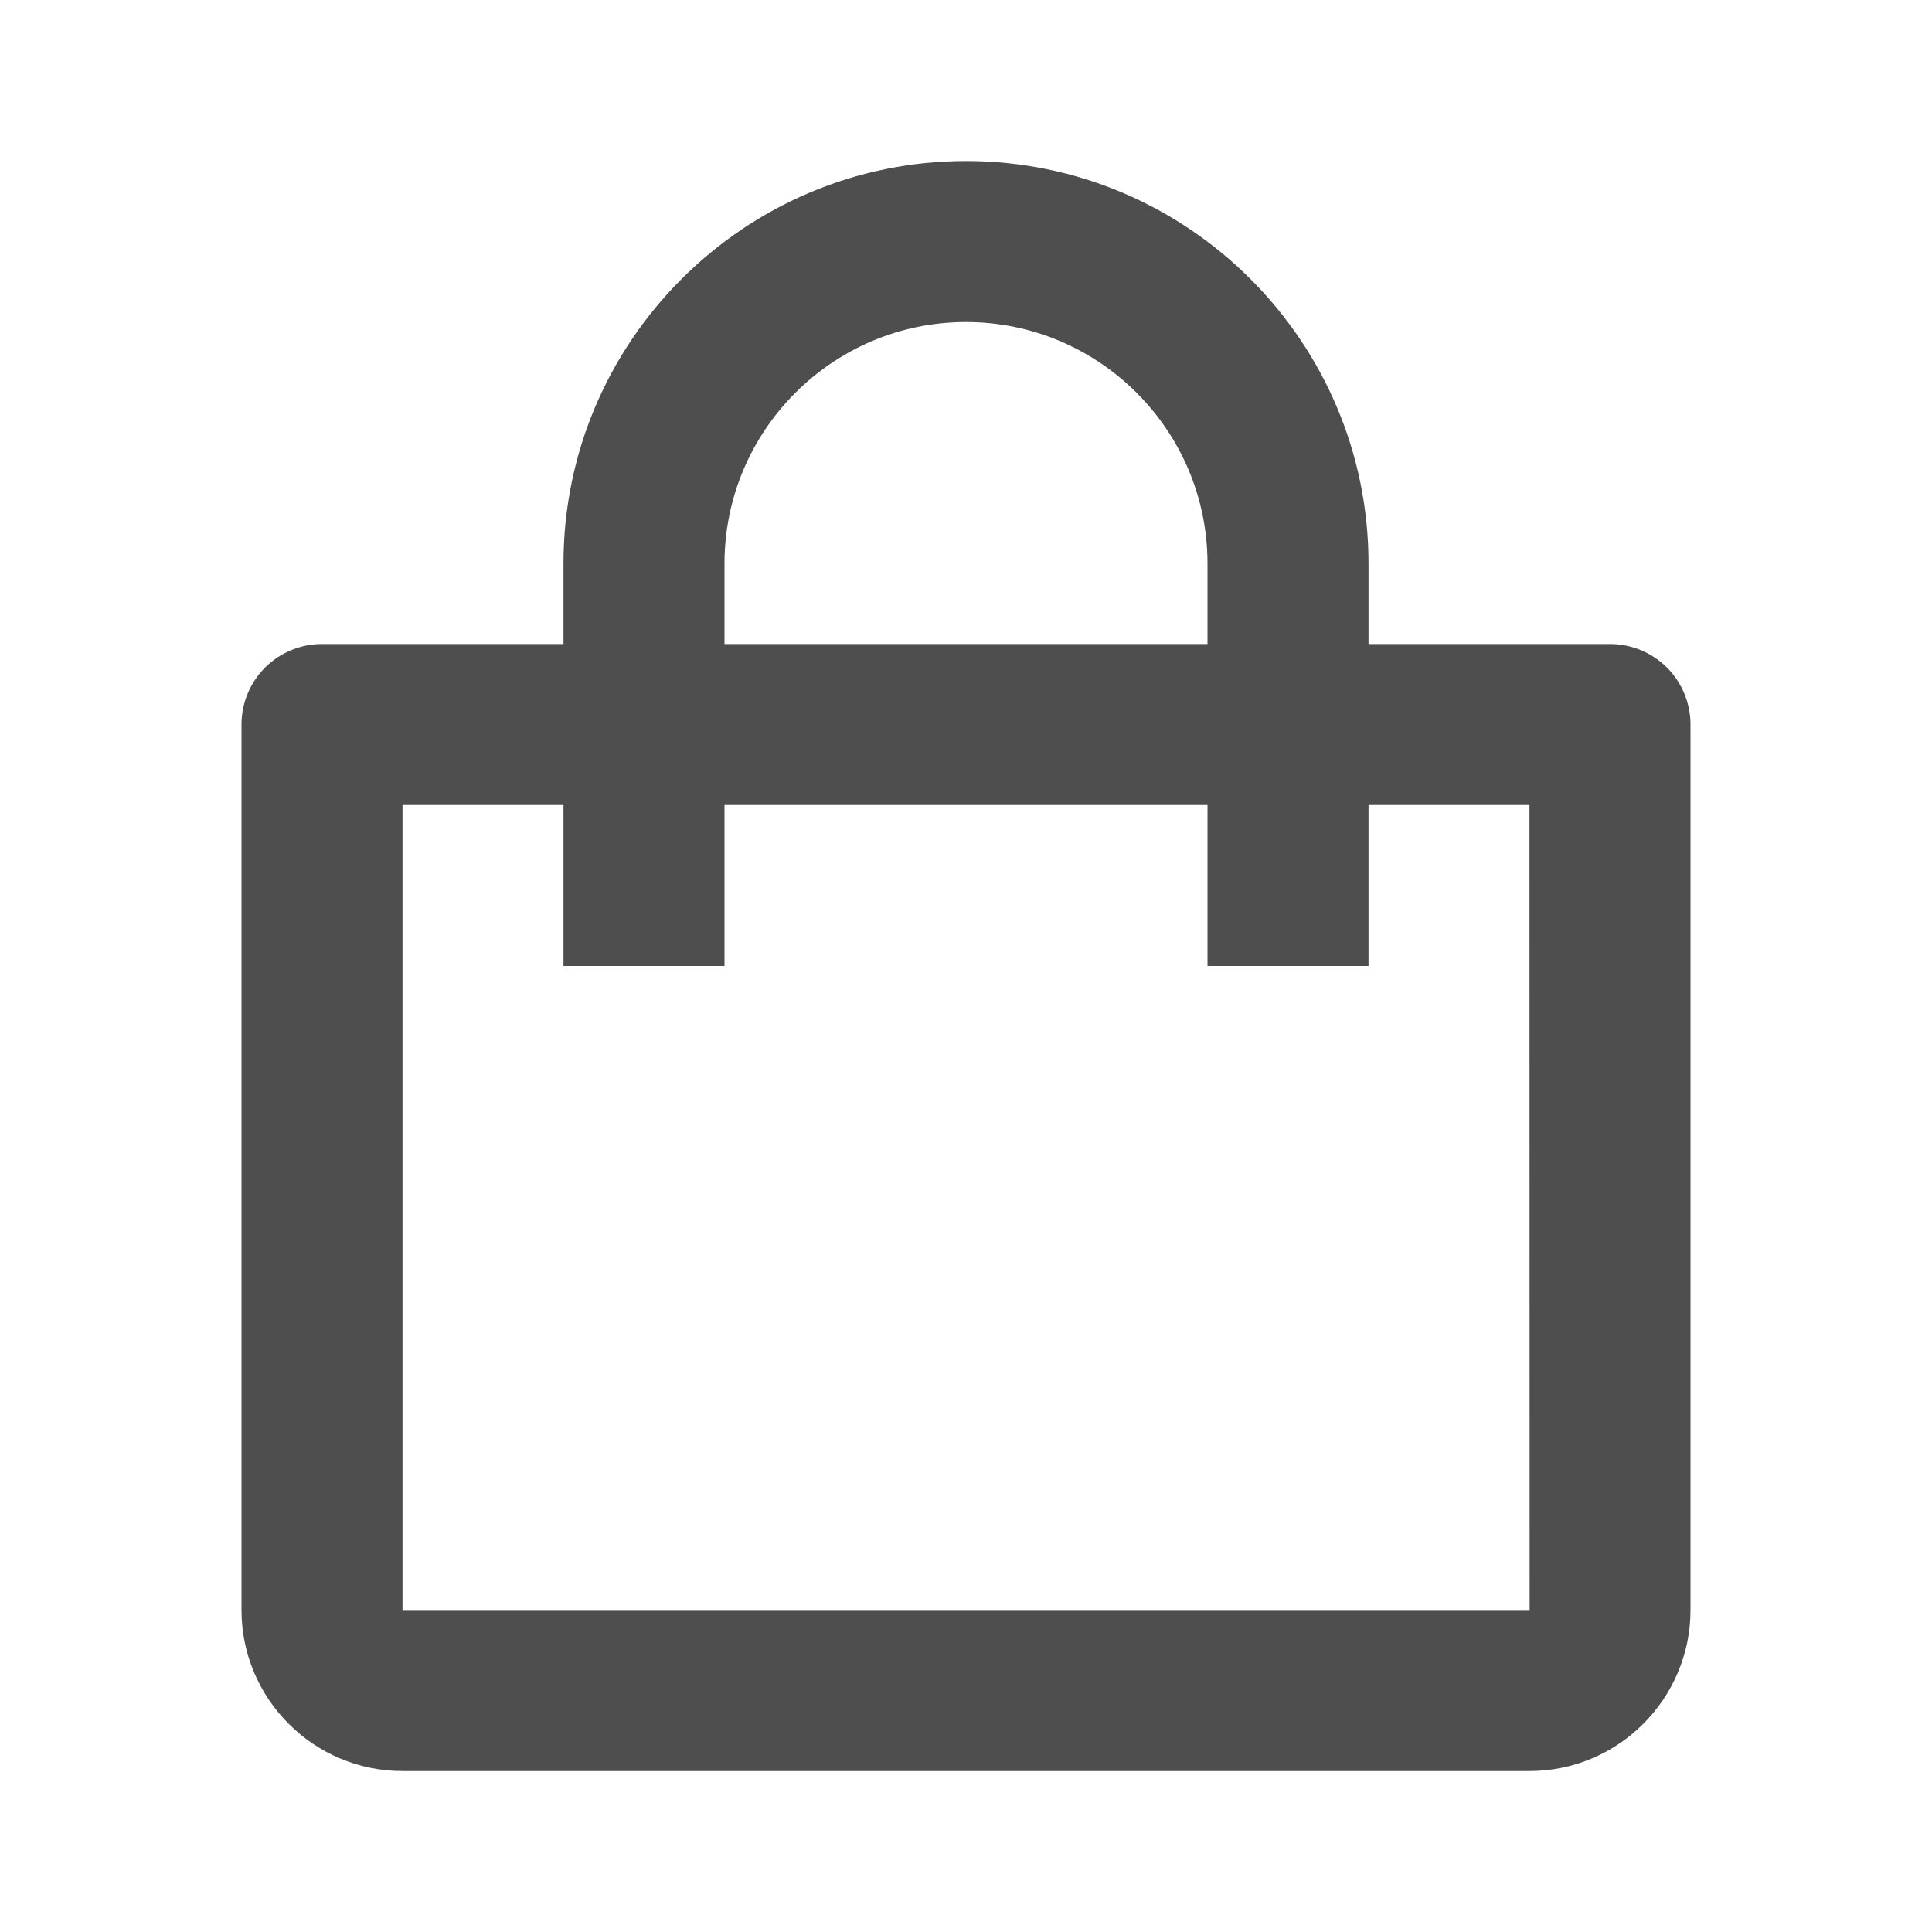
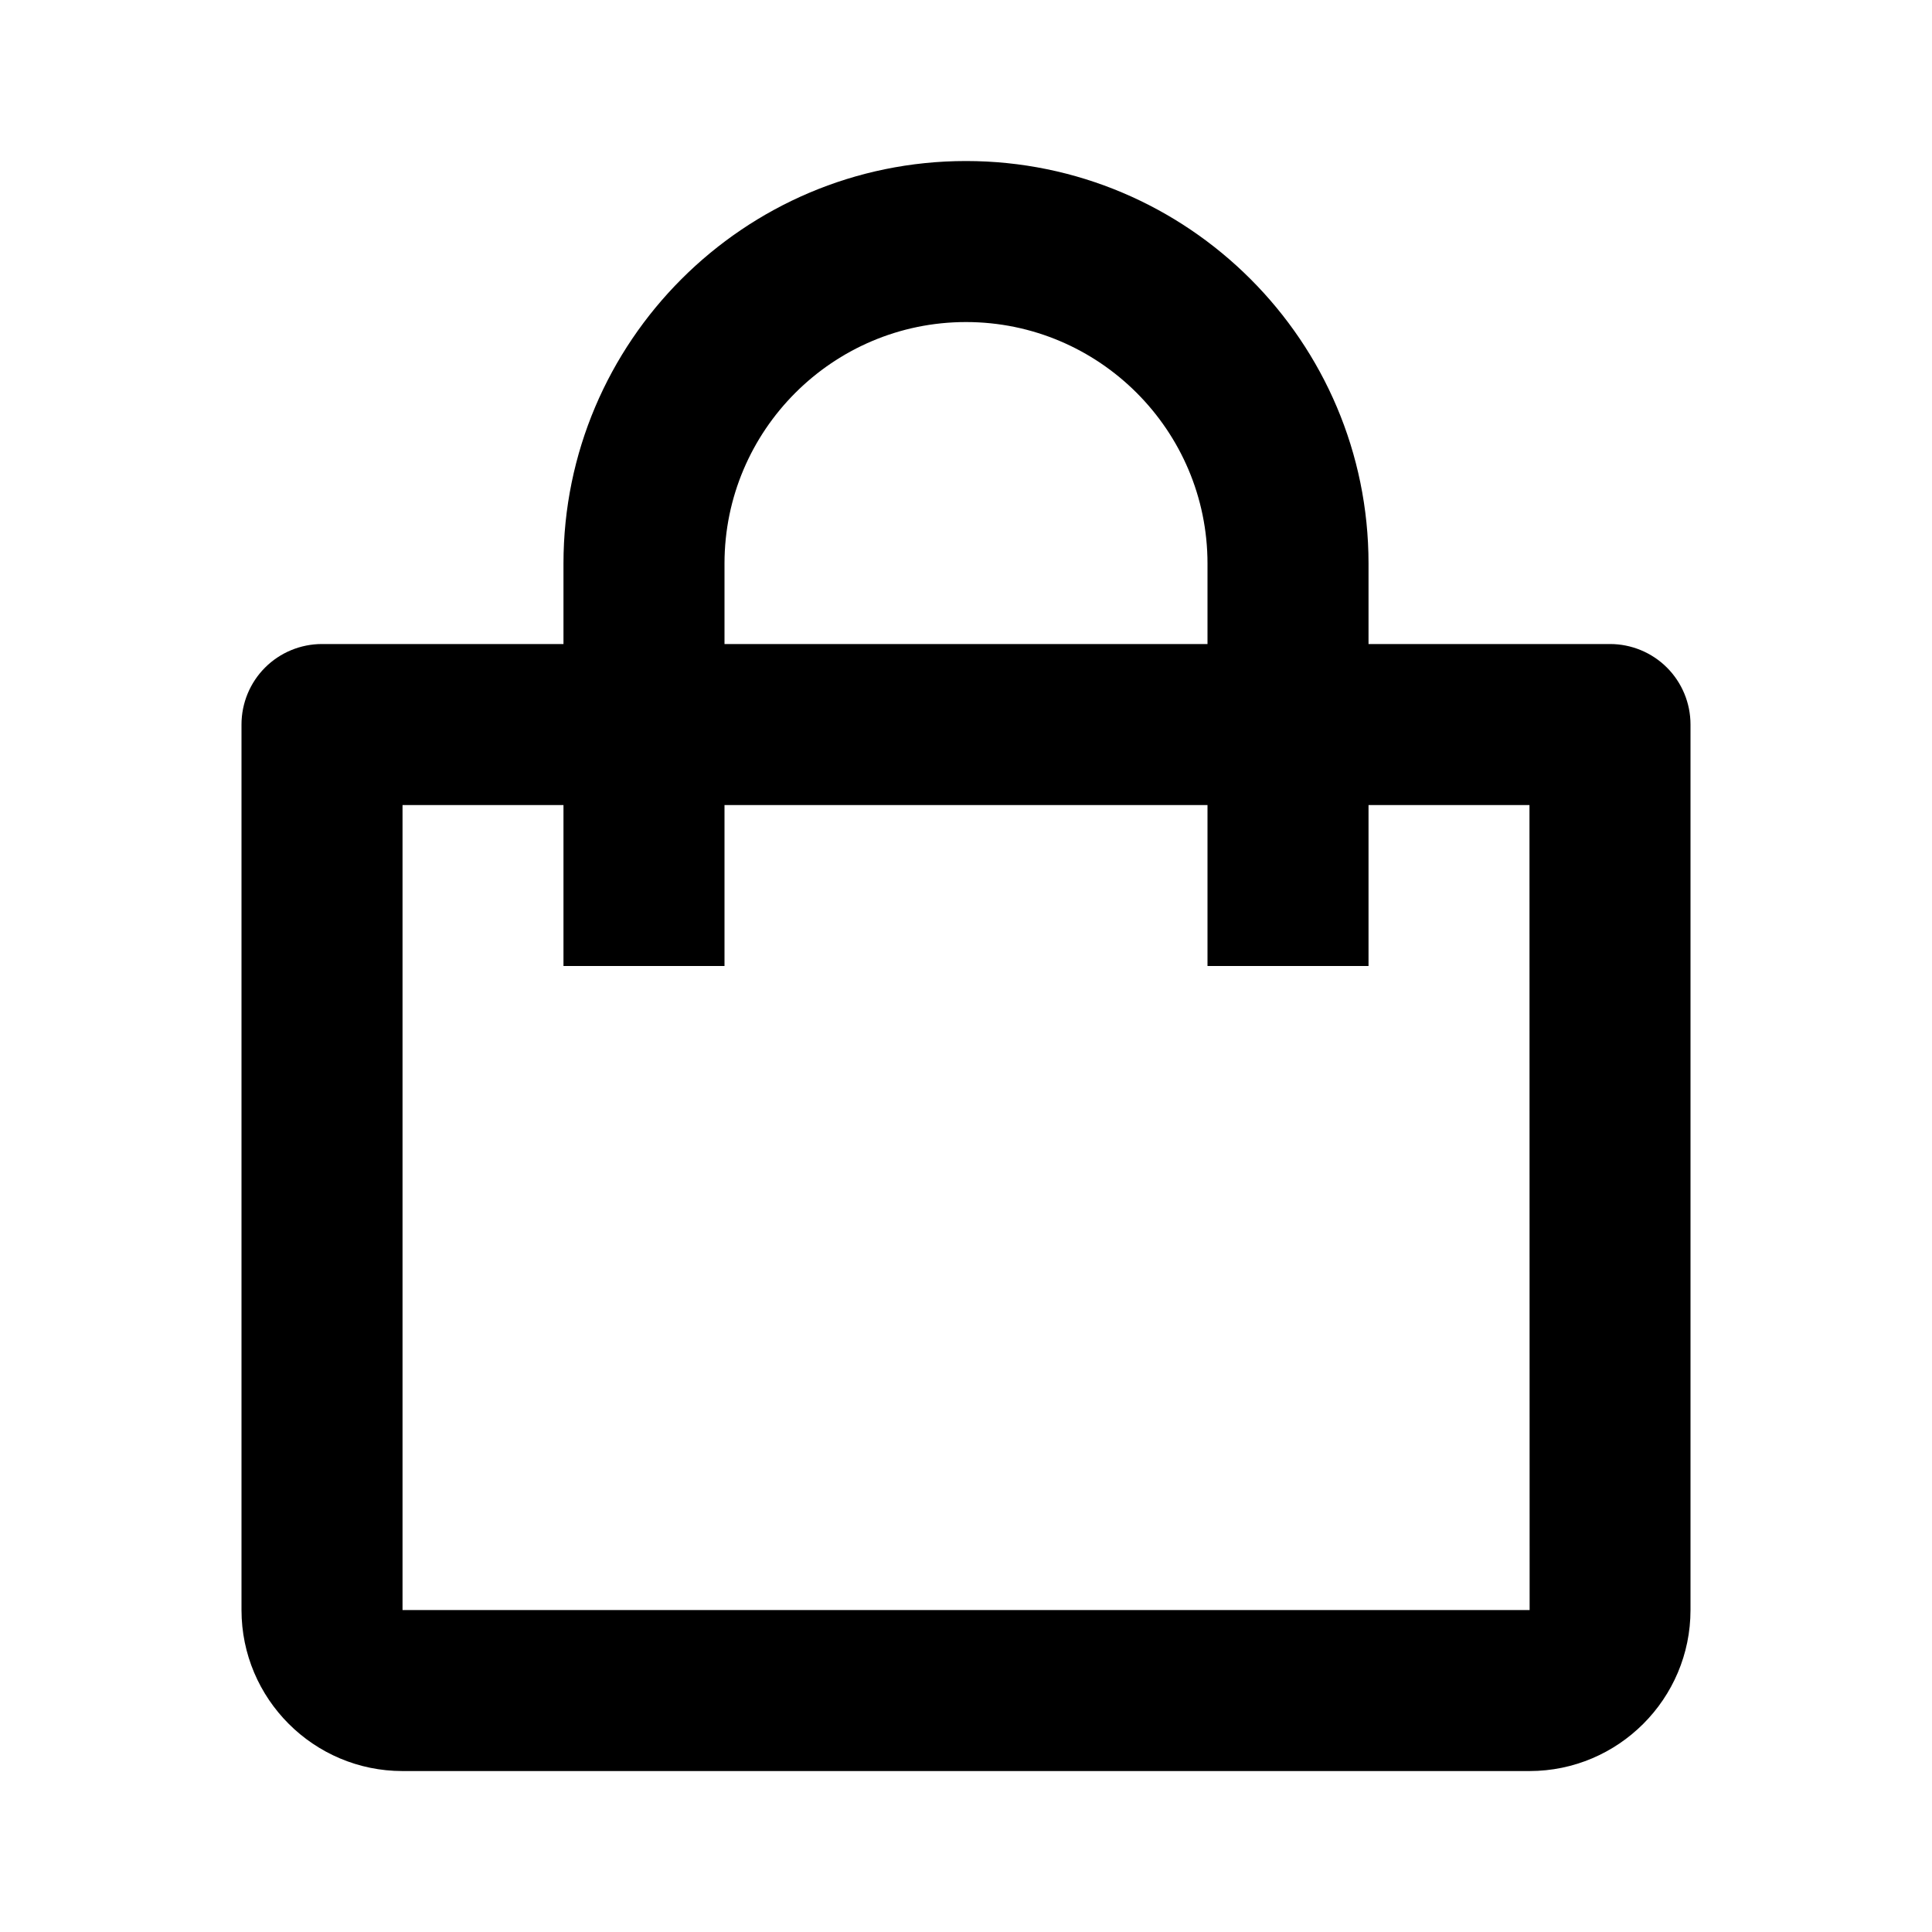
- <svg xmlns="http://www.w3.org/2000/svg" width="26" height="26" viewBox="0 0 26 26" fill="none">
-   <path d="M5.417 23.834H20.583C21.778 23.834 22.75 22.862 22.75 21.667V9.75C22.75 9.463 22.636 9.187 22.433 8.984C22.23 8.781 21.954 8.667 21.667 8.667H18.417V7.584C18.417 4.597 15.987 2.167 13 2.167C10.013 2.167 7.583 4.597 7.583 7.584V8.667H4.333C4.046 8.667 3.77 8.781 3.567 8.984C3.364 9.187 3.25 9.463 3.25 9.75V21.667C3.25 22.862 4.222 23.834 5.417 23.834ZM9.75 7.584C9.75 5.792 11.208 4.334 13 4.334C14.792 4.334 16.25 5.792 16.25 7.584V8.667H9.75V7.584ZM5.417 10.834H7.583V13H9.75V10.834H16.25V13H18.417V10.834H20.583L20.585 21.667H5.417V10.834Z" fill="#4E4E4E" />
+ <svg xmlns="http://www.w3.org/2000/svg" width="26" height="26" viewBox="0 0 26 26" fill="current">
+   <path d="M5.417 23.834H20.583C21.778 23.834 22.75 22.862 22.75 21.667V9.75C22.75 9.463 22.636 9.187 22.433 8.984C22.23 8.781 21.954 8.667 21.667 8.667H18.417V7.584C18.417 4.597 15.987 2.167 13 2.167C10.013 2.167 7.583 4.597 7.583 7.584V8.667H4.333C4.046 8.667 3.77 8.781 3.567 8.984C3.364 9.187 3.25 9.463 3.25 9.75V21.667C3.25 22.862 4.222 23.834 5.417 23.834ZM9.75 7.584C9.75 5.792 11.208 4.334 13 4.334C14.792 4.334 16.25 5.792 16.25 7.584V8.667H9.75V7.584ZM5.417 10.834H7.583V13H9.75V10.834H16.25V13H18.417V10.834H20.583L20.585 21.667H5.417V10.834Z" fill="current" />
</svg>
